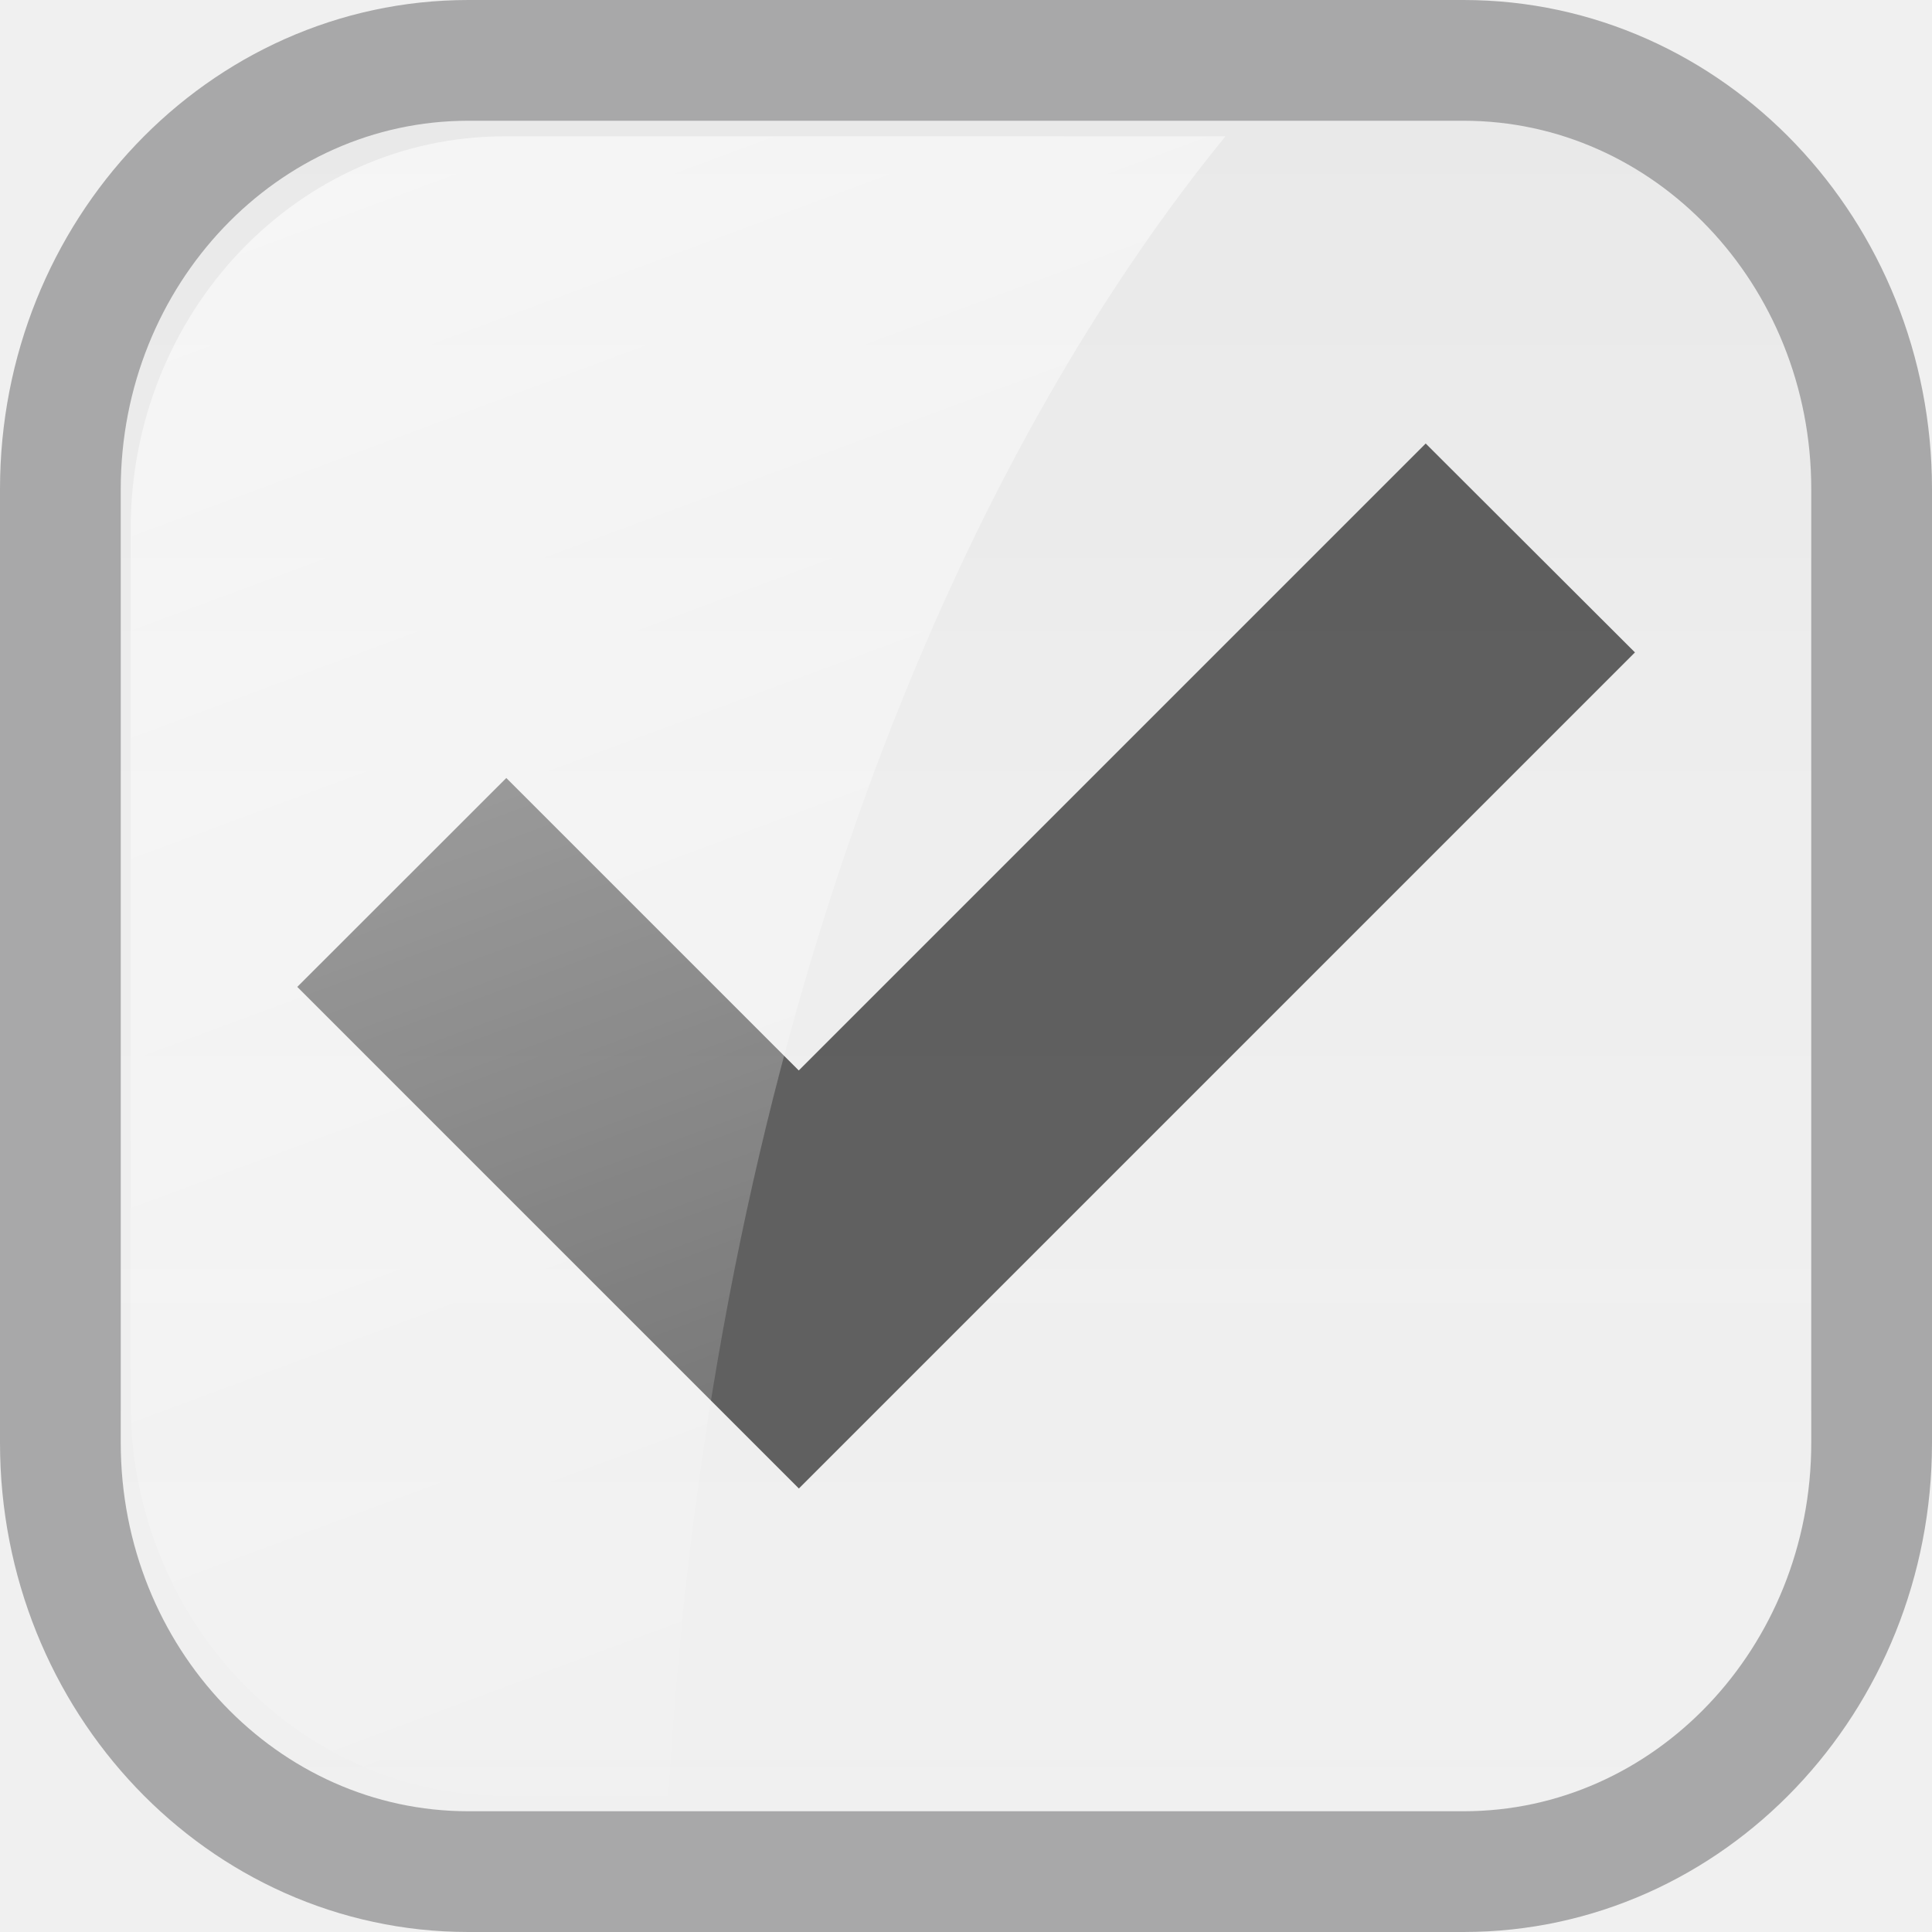
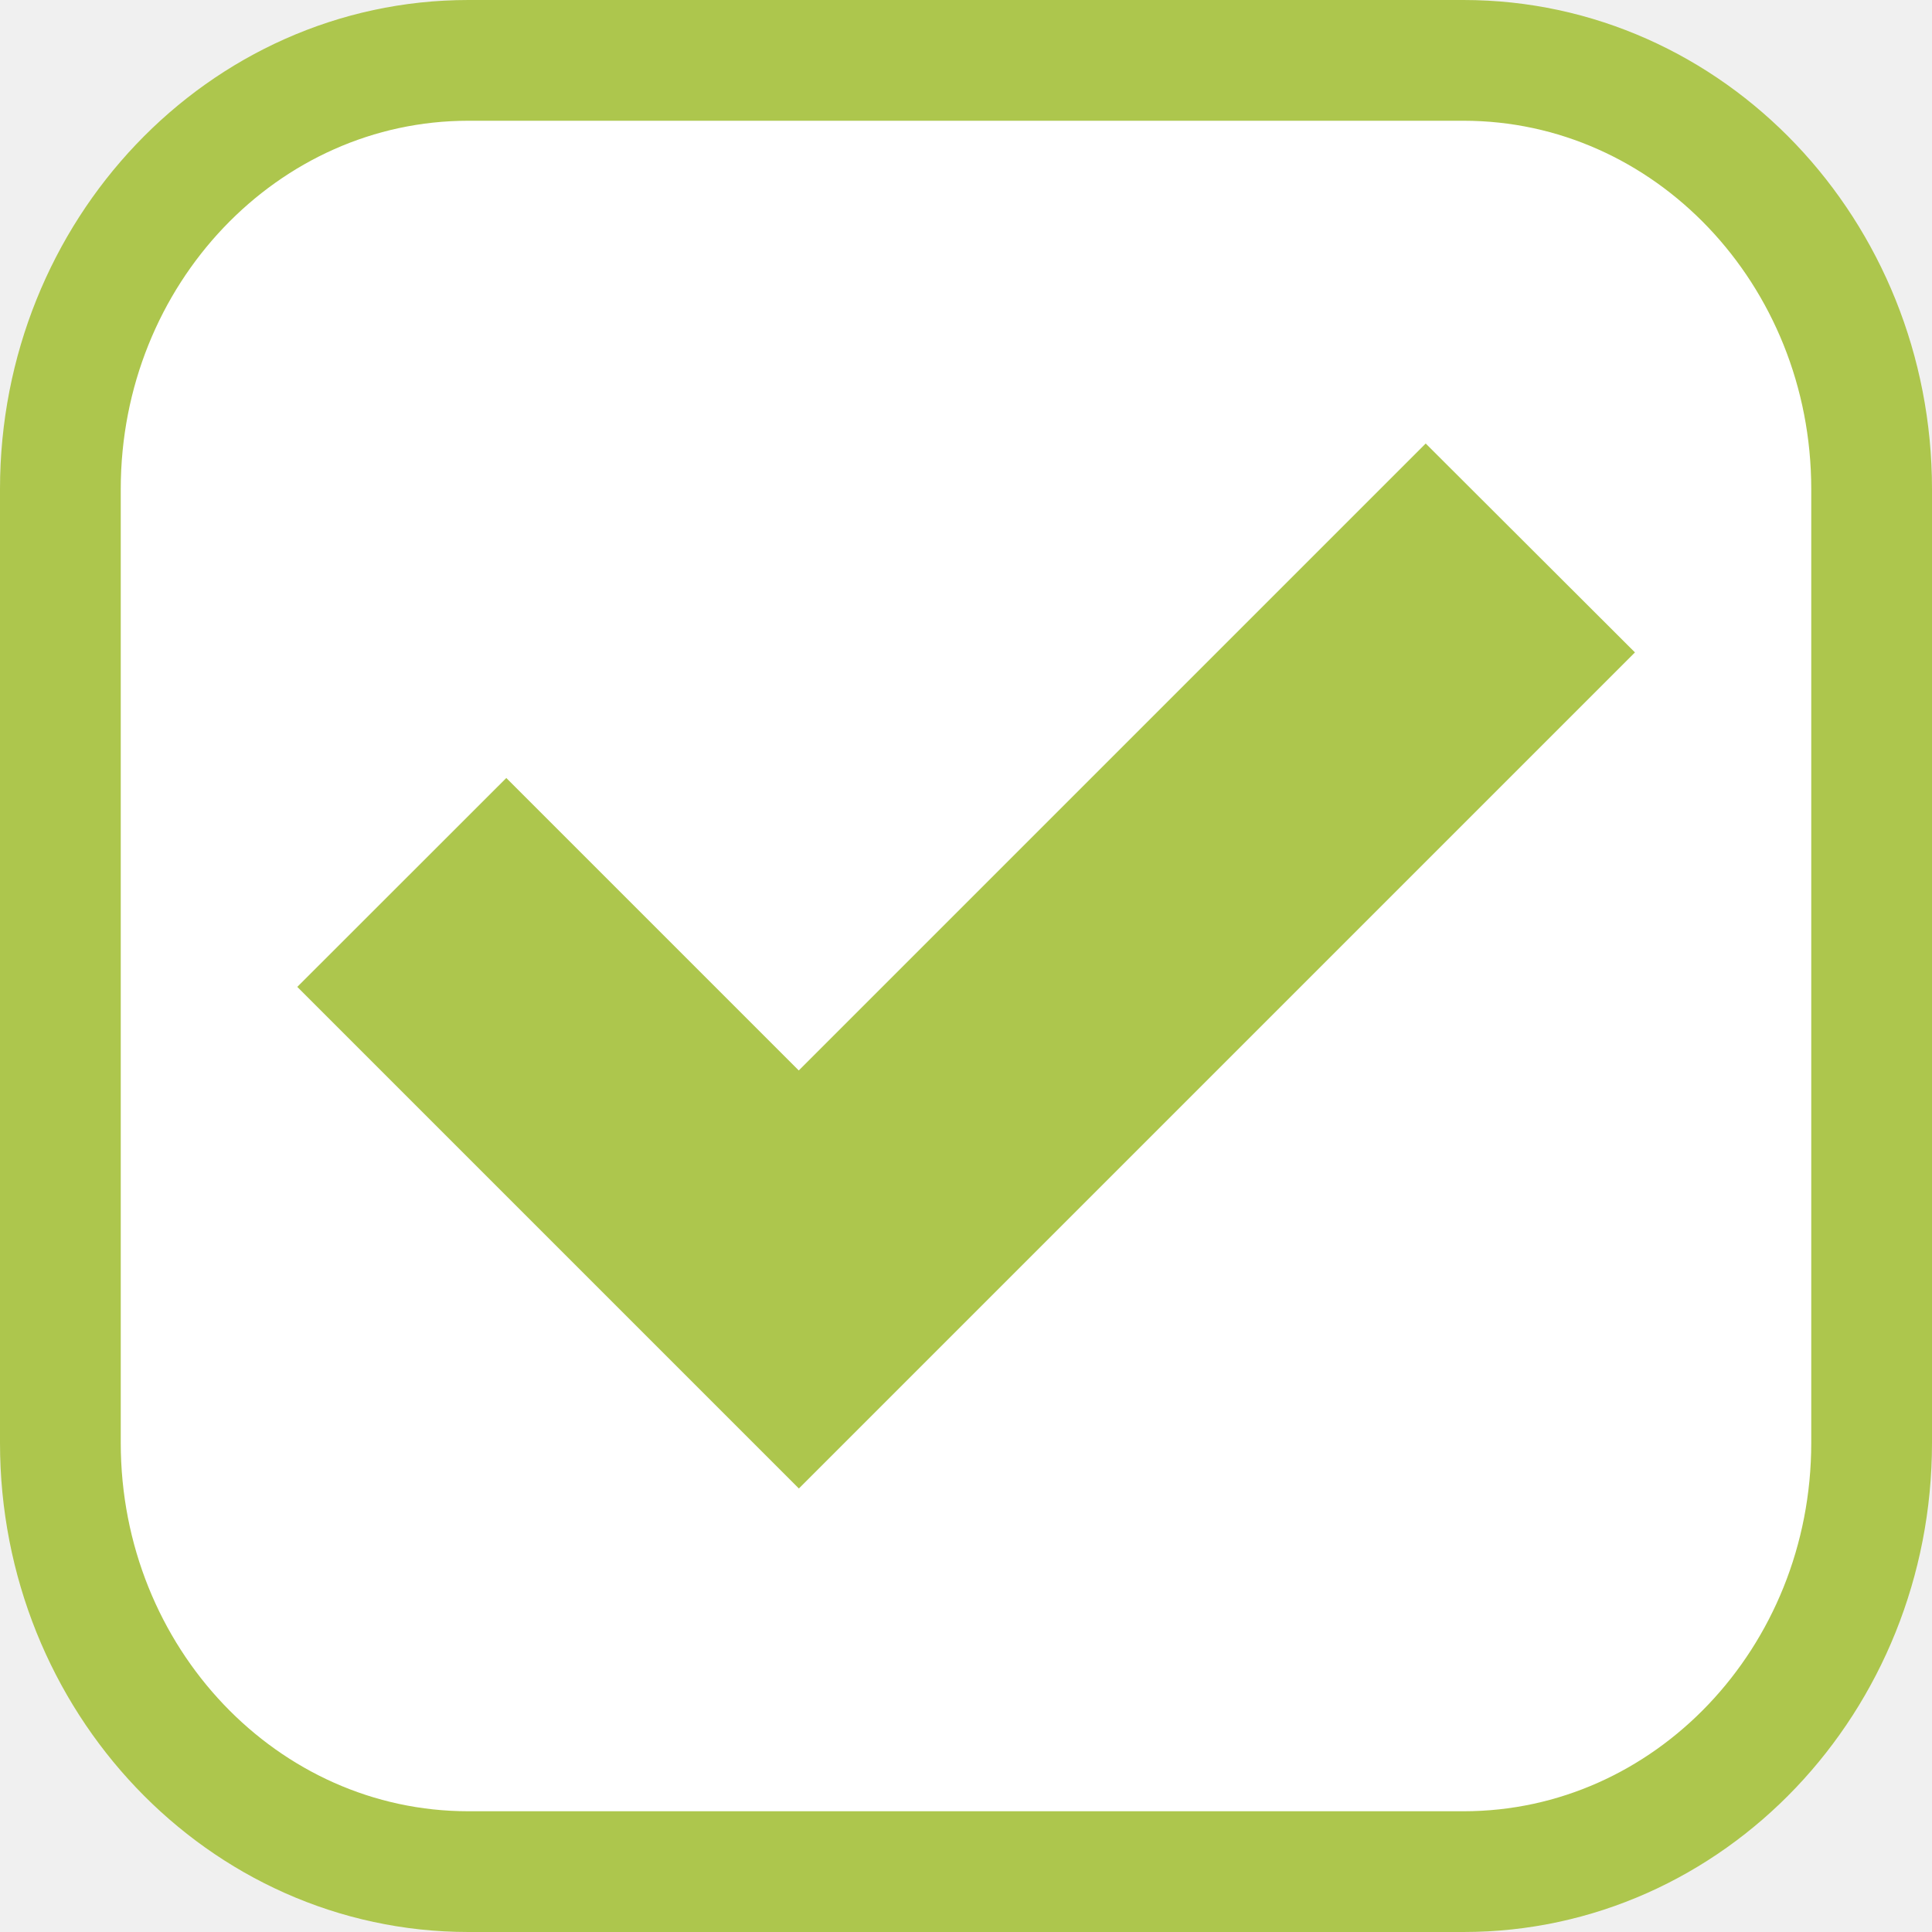
<svg xmlns="http://www.w3.org/2000/svg" version="1.1" id="图层_1" x="0px" y="0px" width="16px" height="16px" viewBox="0 0 16 16" enable-background="new 0 0 16 16" xml:space="preserve">
-   <linearGradient id="SVGID_1_" gradientUnits="userSpaceOnUse" x1="600" y1="-1073.5" x2="600" y2="-1058.5" gradientTransform="matrix(1 0 0 -1 -592 -1058)">
-     <stop offset="0" style="stop-color:#FFFFFF;stop-opacity:0" />
-     <stop offset="1" style="stop-color:#000000;stop-opacity:0.1" />
-   </linearGradient>
-   <path opacity="0.3" fill="url(#SVGID_1_)" stroke="#000102" stroke-miterlimit="10" enable-background="new    " d="M15.5,11.949  c0,1.961-1.512,3.551-3.379,3.551H3.879c-1.866,0-3.379-1.59-3.379-3.551V4.051C0.5,2.09,2.013,0.5,3.879,0.5h8.241  c1.868,0,3.38,1.59,3.38,3.551V11.949z" />
-   <path opacity="0.6" enable-background="new    " d="M11.807,3.673L6.615,8.865L4.193,6.443l-1.731,1.73l4.154,4.154l6.924-6.924  L11.807,3.673z" />
-   <linearGradient id="SVGID_2_" gradientUnits="userSpaceOnUse" x1="600.74" y1="-1073.097" x2="595.192" y2="-1058.158" gradientTransform="matrix(1 0 0 -1 -592 -1058)">
-     <stop offset="0" style="stop-color:#FFFFFF;stop-opacity:0" />
-     <stop offset="1" style="stop-color:#FFFFFF;stop-opacity:0.6" />
-   </linearGradient>
-   <path fill="url(#SVGID_2_)" d="M10.148,1.129h-5.97c-1.71,0-3.096,1.456-3.096,3.254v7.235c0,1.796,1.386,3.254,3.096,3.254h1.358  C5.854,9.195,7.605,4.256,10.148,1.129z" />
+   <g>
+     <path fill="#FFFFFF" stroke="#ADC64D" stroke-miterlimit="10" enable-background="new    " d="M15.5,11.949   c0,1.961-1.512,3.551-3.379,3.551H3.879c-1.866,0-3.379-1.59-3.379-3.551V4.051C0.5,2.09,2.013,0.5,3.879,0.5h8.241   c1.868,0,3.38,1.59,3.38,3.551V11.949z" />
+     <path fill="#ADC64D" enable-background="new    " d="M11.807,3.673L6.615,8.865L4.193,6.443l-1.731,1.73l4.154,4.154l6.924-6.924   L11.807,3.673z" />
+   </g>
</svg>
